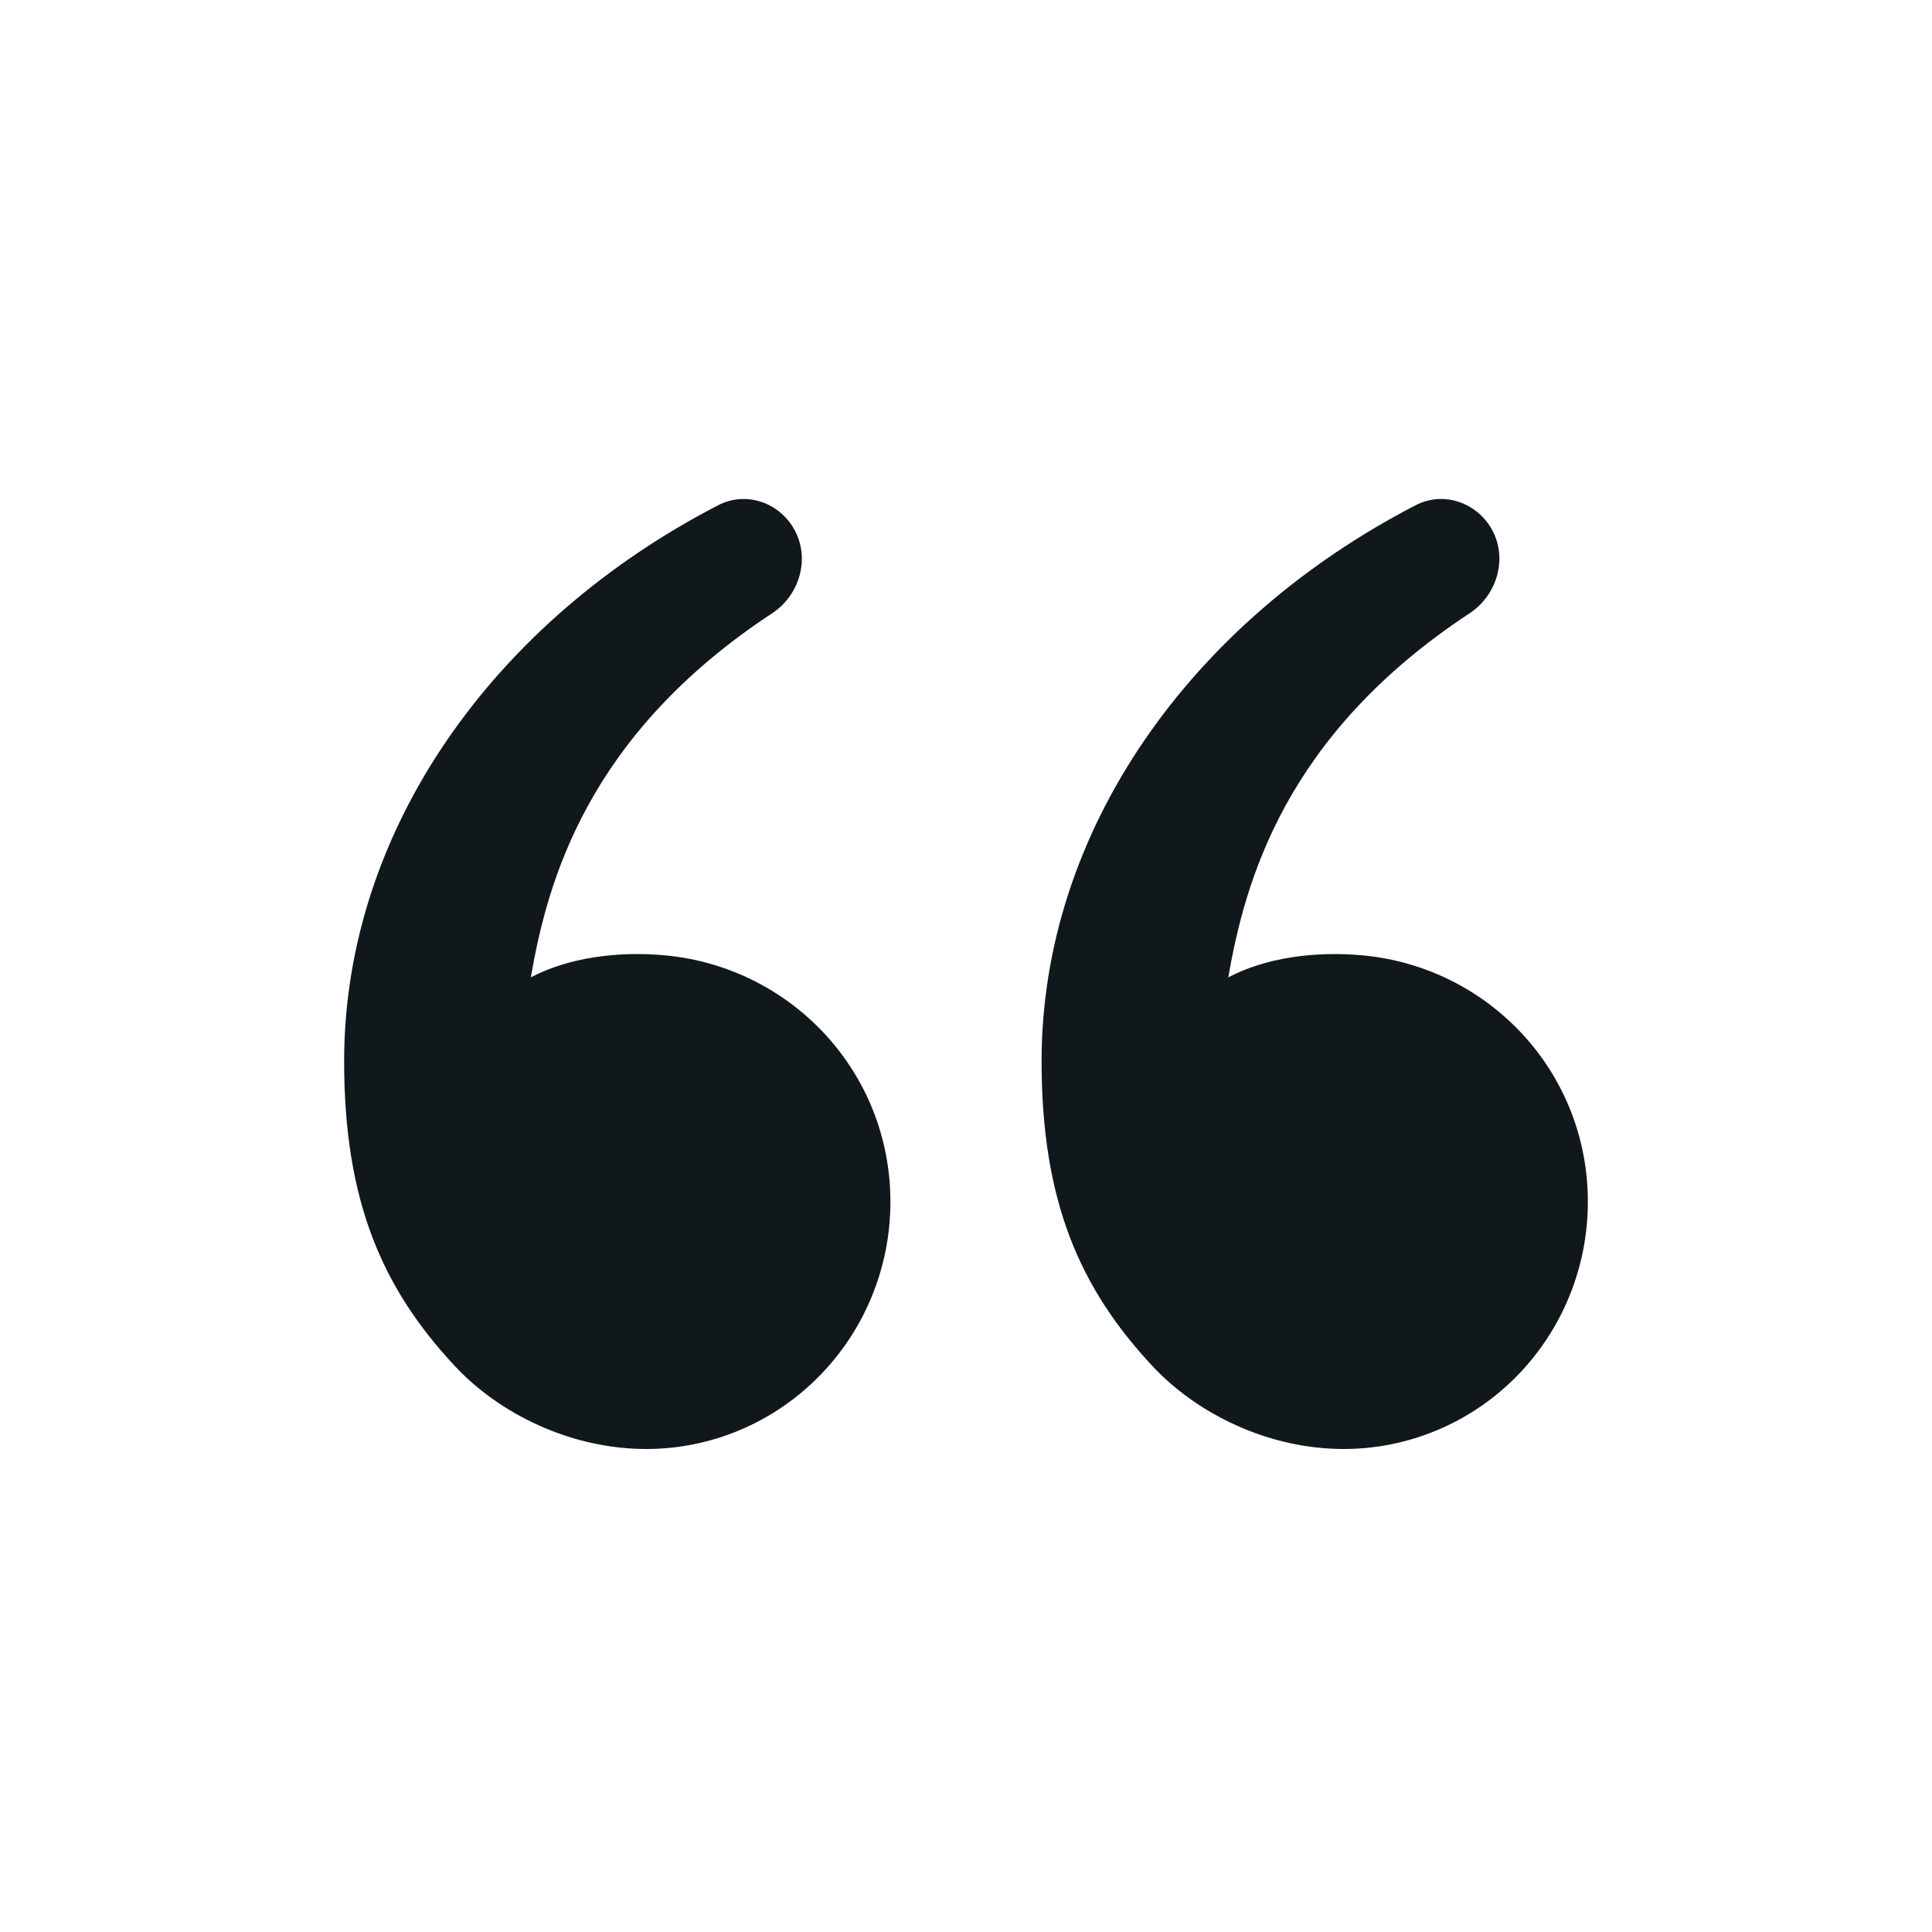
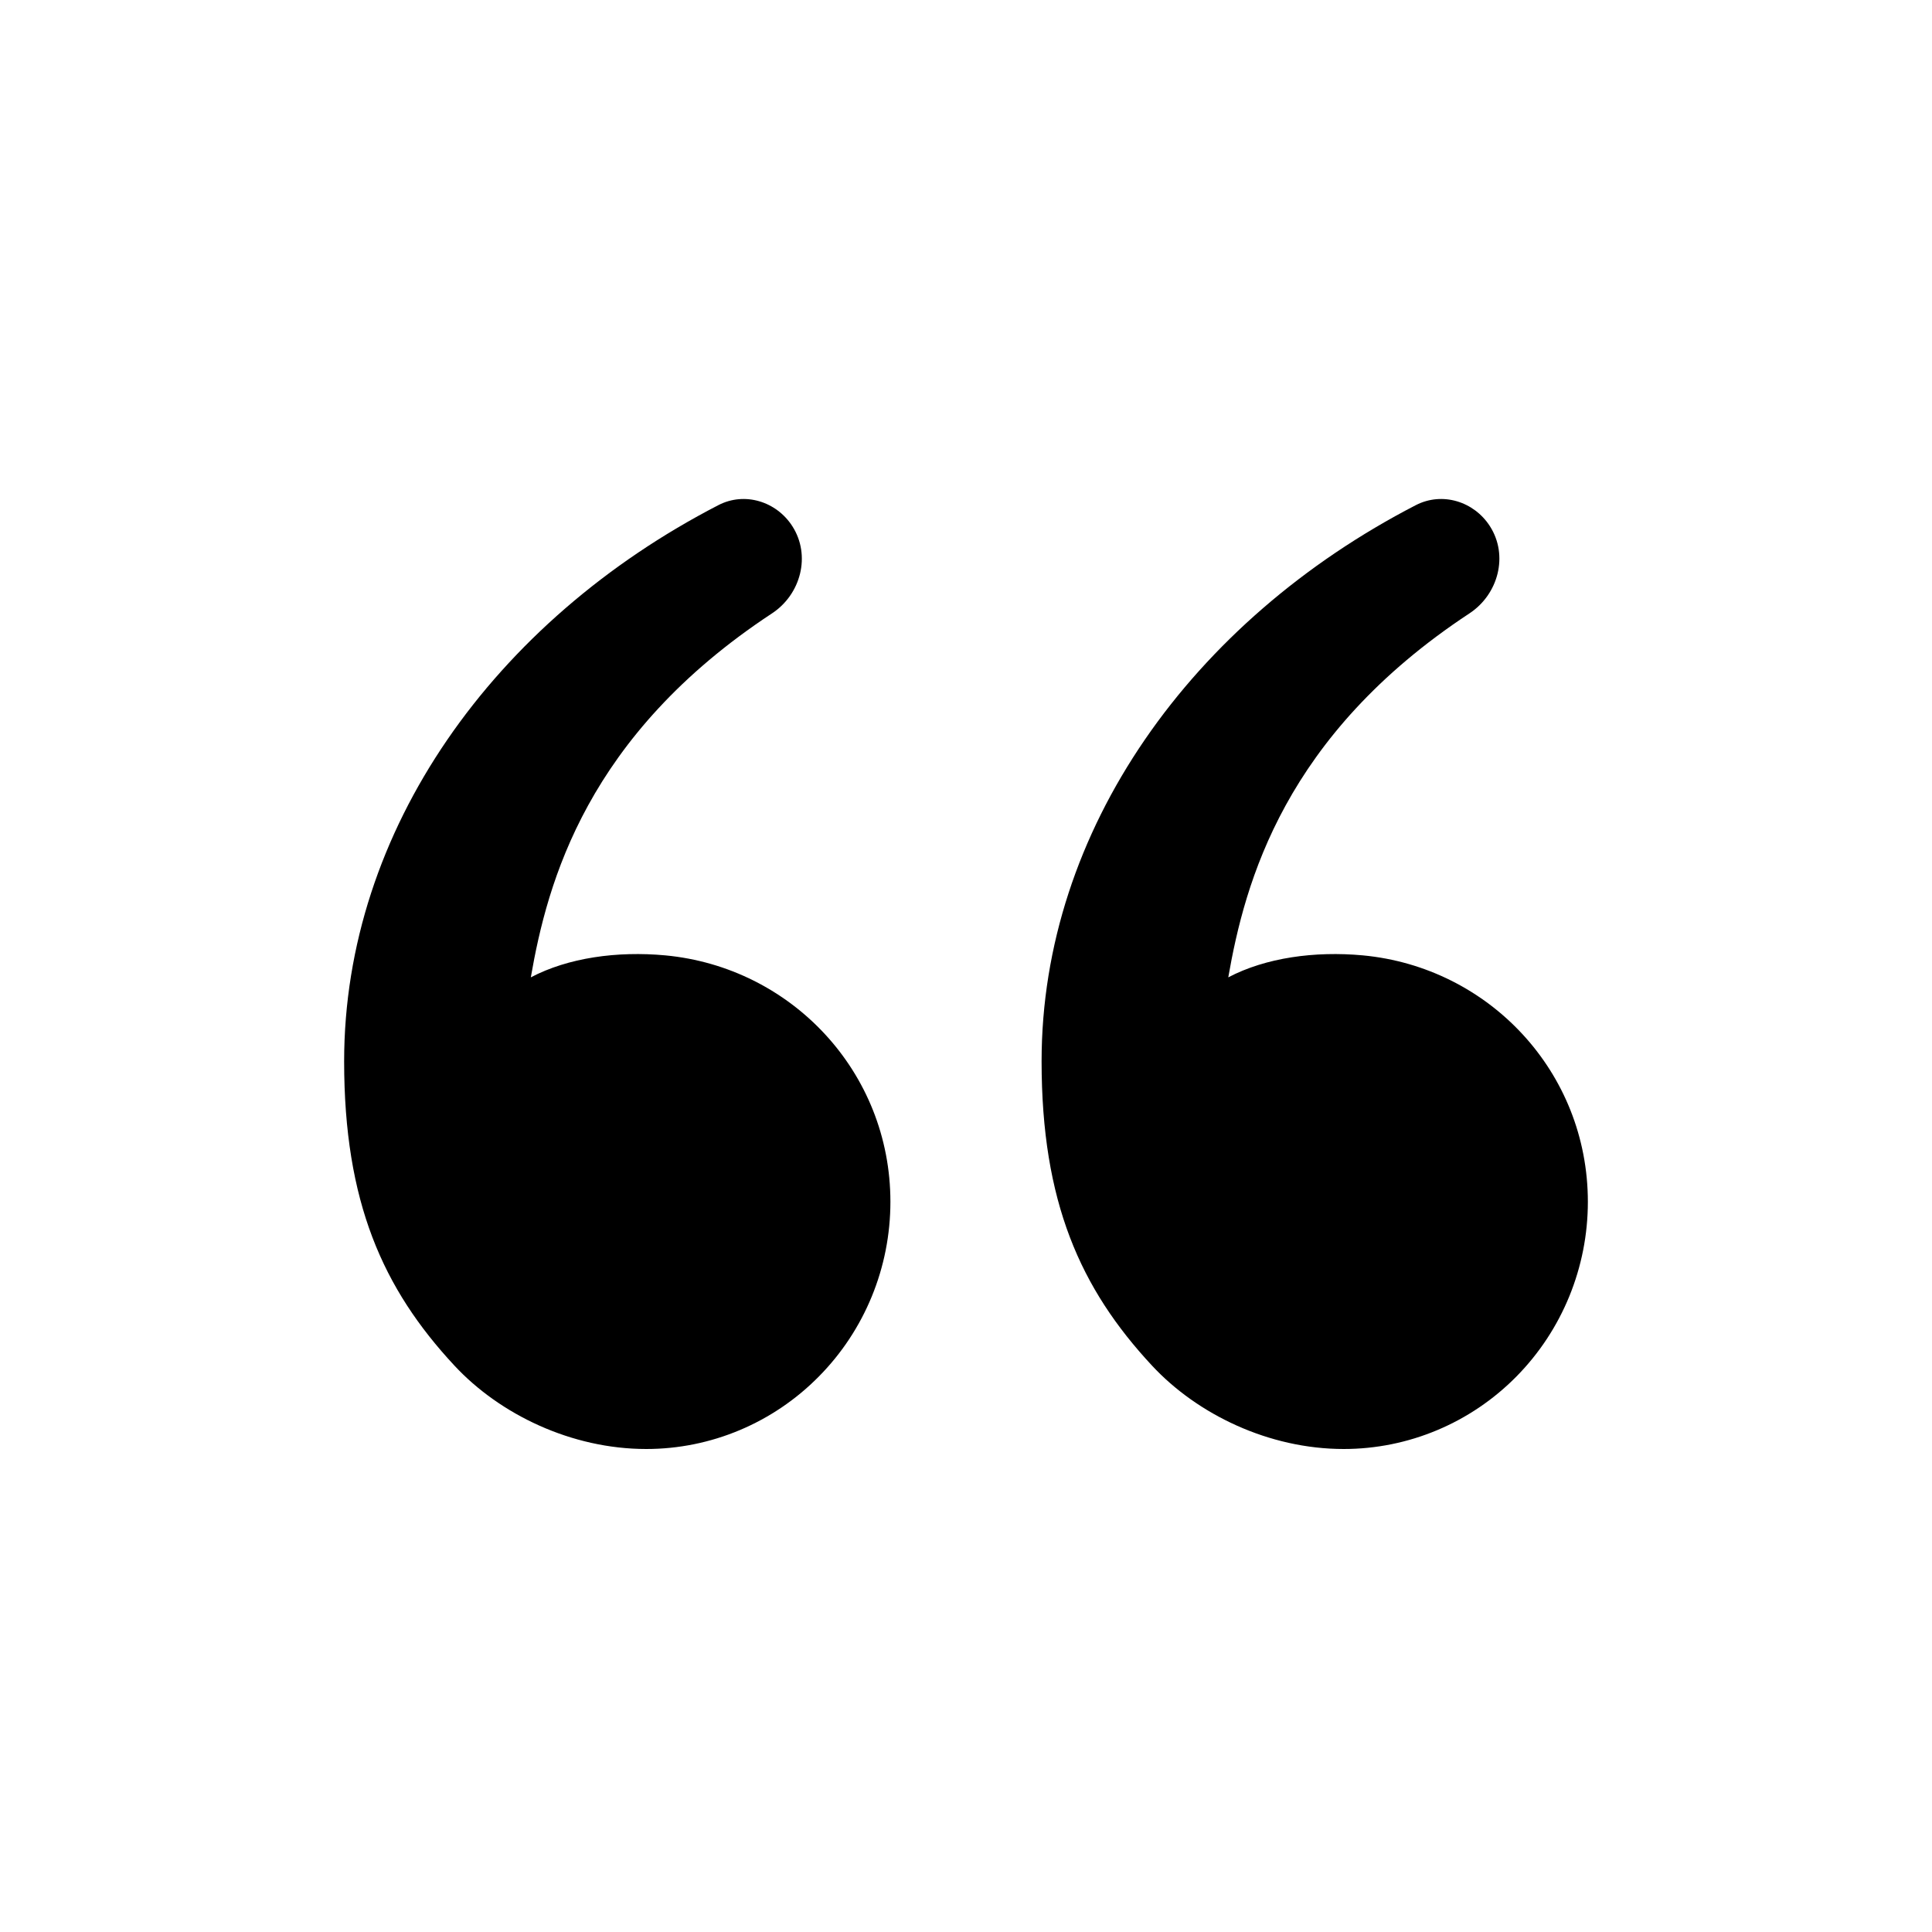
- <svg xmlns="http://www.w3.org/2000/svg" width="16" height="16" viewBox="0 0 16 16" fill="none">
-   <path d="M3.764 11.31C3.169 10.671 2.85 9.953 2.85 8.789C2.85 6.872 4.095 5.14 5.95 4.183C6.167 4.071 6.43 4.152 6.562 4.358C6.717 4.6 6.633 4.922 6.393 5.08C4.86 6.089 4.533 7.304 4.396 8.094C4.706 7.931 5.112 7.875 5.51 7.912C6.552 8.01 7.374 8.876 7.374 9.953C7.374 10.496 7.161 11.016 6.781 11.4C6.402 11.784 5.888 12 5.352 12C4.732 12 4.139 11.713 3.764 11.31ZM9.541 11.31C8.946 10.671 8.626 9.953 8.626 8.789C8.626 6.872 9.872 5.14 11.726 4.183C11.944 4.071 12.207 4.152 12.339 4.358C12.494 4.6 12.409 4.922 12.169 5.08C10.637 6.089 10.31 7.304 10.172 8.094C10.482 7.931 10.889 7.875 11.287 7.912C12.329 8.01 13.15 8.876 13.15 9.953C13.15 10.496 12.937 11.016 12.558 11.4C12.179 11.784 11.664 12 11.128 12C10.508 12 9.916 11.713 9.541 11.31Z" fill="#11181C" />
+ <svg xmlns="http://www.w3.org/2000/svg" width="16" height="16" viewBox="0 0 16 16">
+   <path d="M3.764 11.31C3.169 10.671 2.85 9.953 2.85 8.789C2.85 6.872 4.095 5.14 5.95 4.183C6.167 4.071 6.43 4.152 6.562 4.358C6.717 4.6 6.633 4.922 6.393 5.08C4.86 6.089 4.533 7.304 4.396 8.094C4.706 7.931 5.112 7.875 5.51 7.912C6.552 8.01 7.374 8.876 7.374 9.953C7.374 10.496 7.161 11.016 6.781 11.4C6.402 11.784 5.888 12 5.352 12C4.732 12 4.139 11.713 3.764 11.31ZM9.541 11.31C8.946 10.671 8.626 9.953 8.626 8.789C8.626 6.872 9.872 5.14 11.726 4.183C11.944 4.071 12.207 4.152 12.339 4.358C12.494 4.6 12.409 4.922 12.169 5.08C10.637 6.089 10.31 7.304 10.172 8.094C10.482 7.931 10.889 7.875 11.287 7.912C12.329 8.01 13.15 8.876 13.15 9.953C13.15 10.496 12.937 11.016 12.558 11.4C12.179 11.784 11.664 12 11.128 12C10.508 12 9.916 11.713 9.541 11.31Z" />
</svg>
